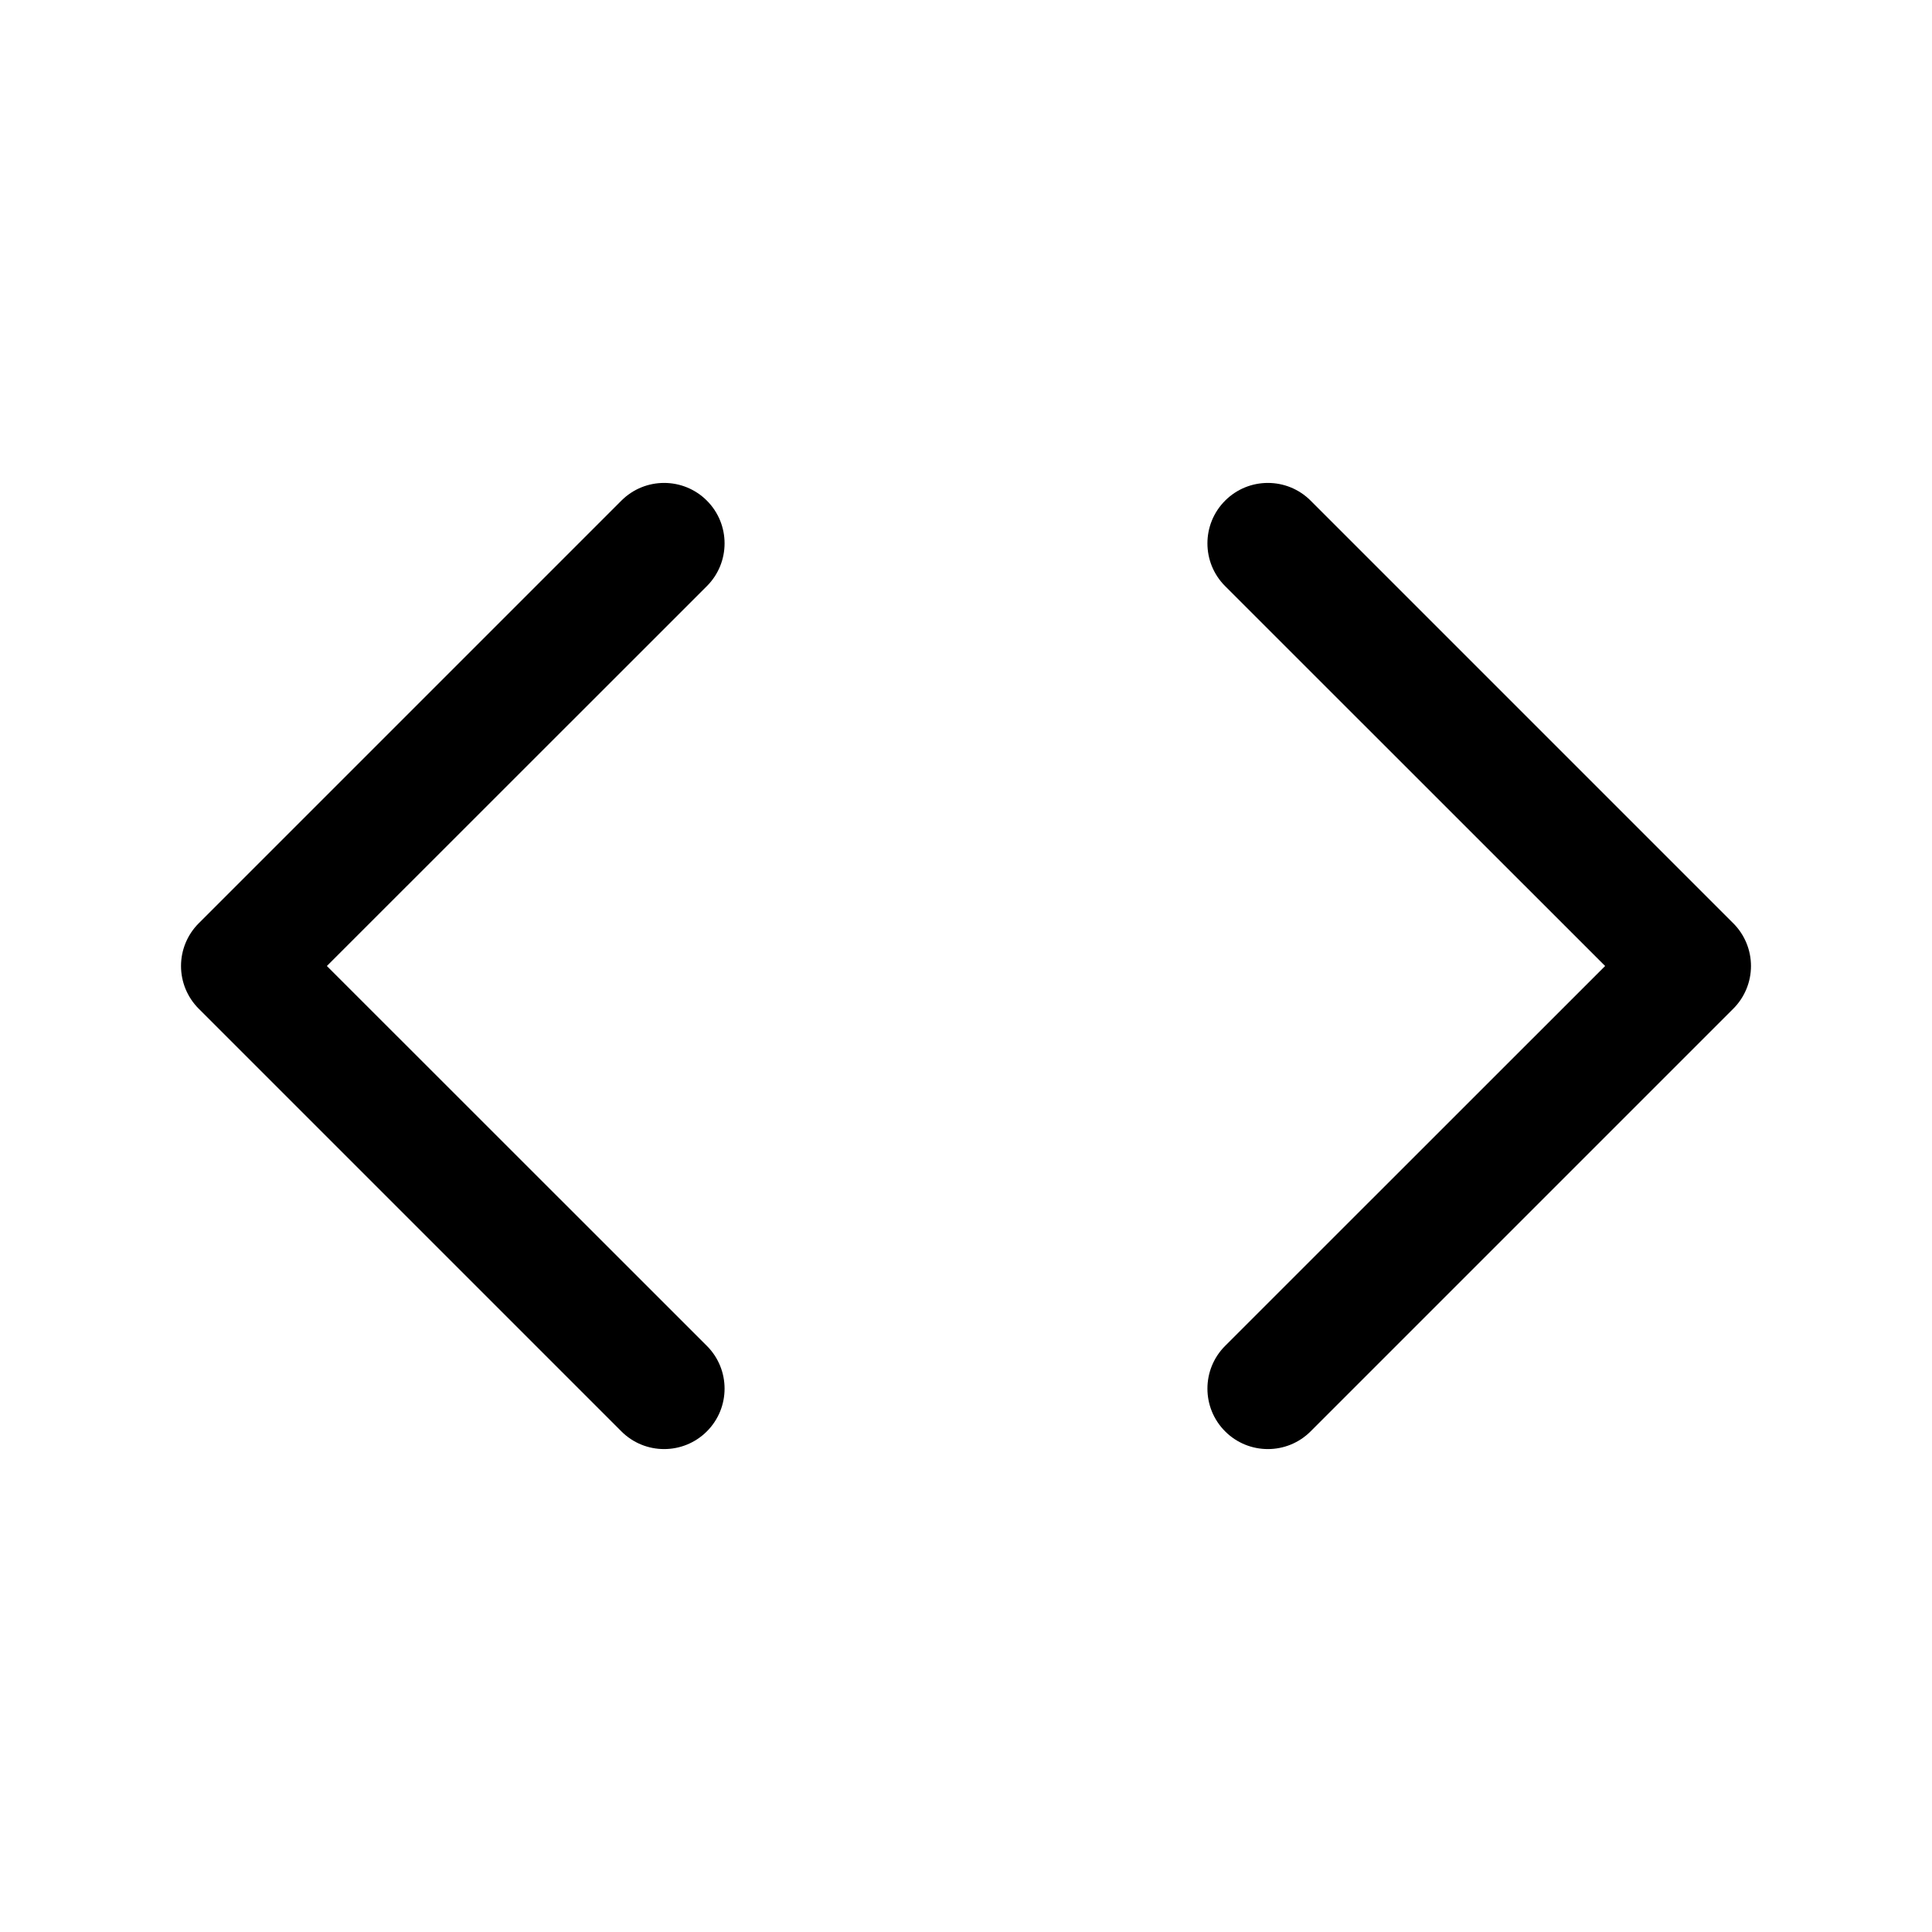
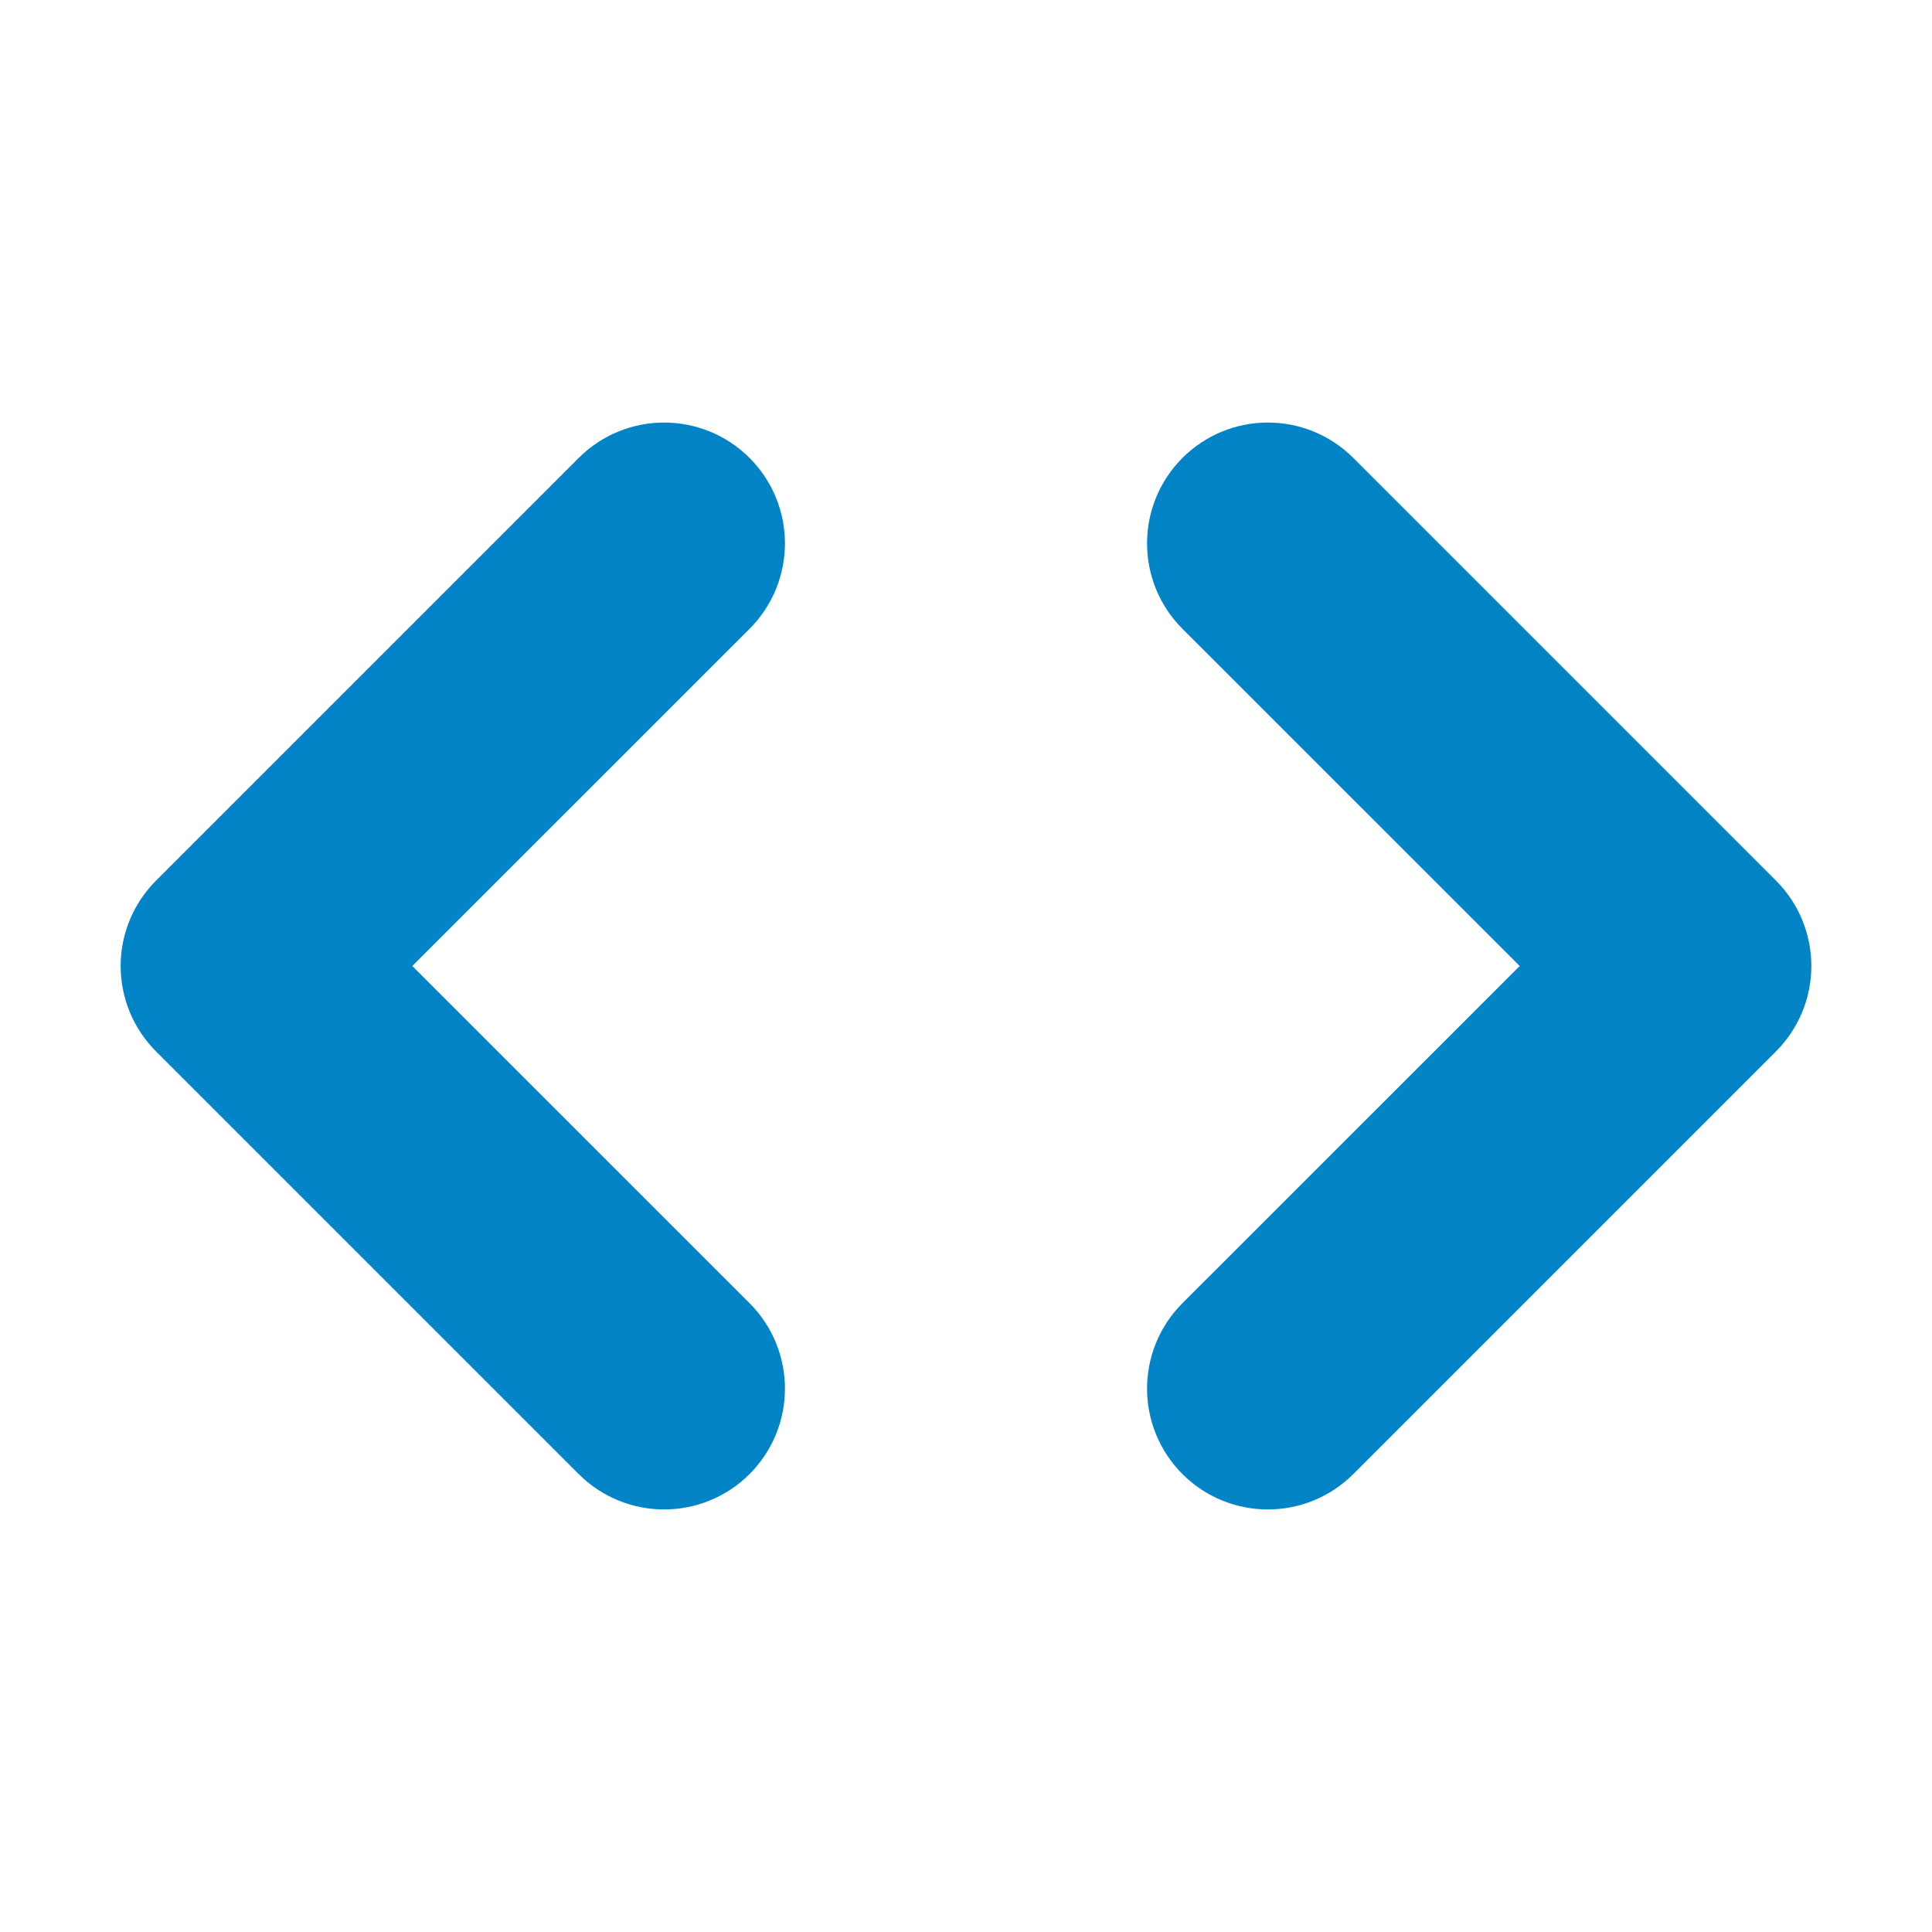
- <svg xmlns="http://www.w3.org/2000/svg" width="16" height="16" fill="currentColor" class="bi bi-code" viewBox="0 0 16 16">
+ <svg xmlns="http://www.w3.org/2000/svg" width="16" height="16" stroke="rgb(2 132 199)" fill="rgb(2 132 199)" class="bi bi-code" viewBox="0 0 16 16">
  <path d="M5.854 4.854a.5.5 0 1 0-.708-.708l-3.5 3.5a.5.5 0 0 0 0 .708l3.5 3.5a.5.5 0 0 0 .708-.708L2.707 8l3.147-3.146zm4.292 0a.5.5 0 0 1 .708-.708l3.5 3.5a.5.5 0 0 1 0 .708l-3.5 3.5a.5.5 0 0 1-.708-.708L13.293 8l-3.147-3.146z" />
</svg>
